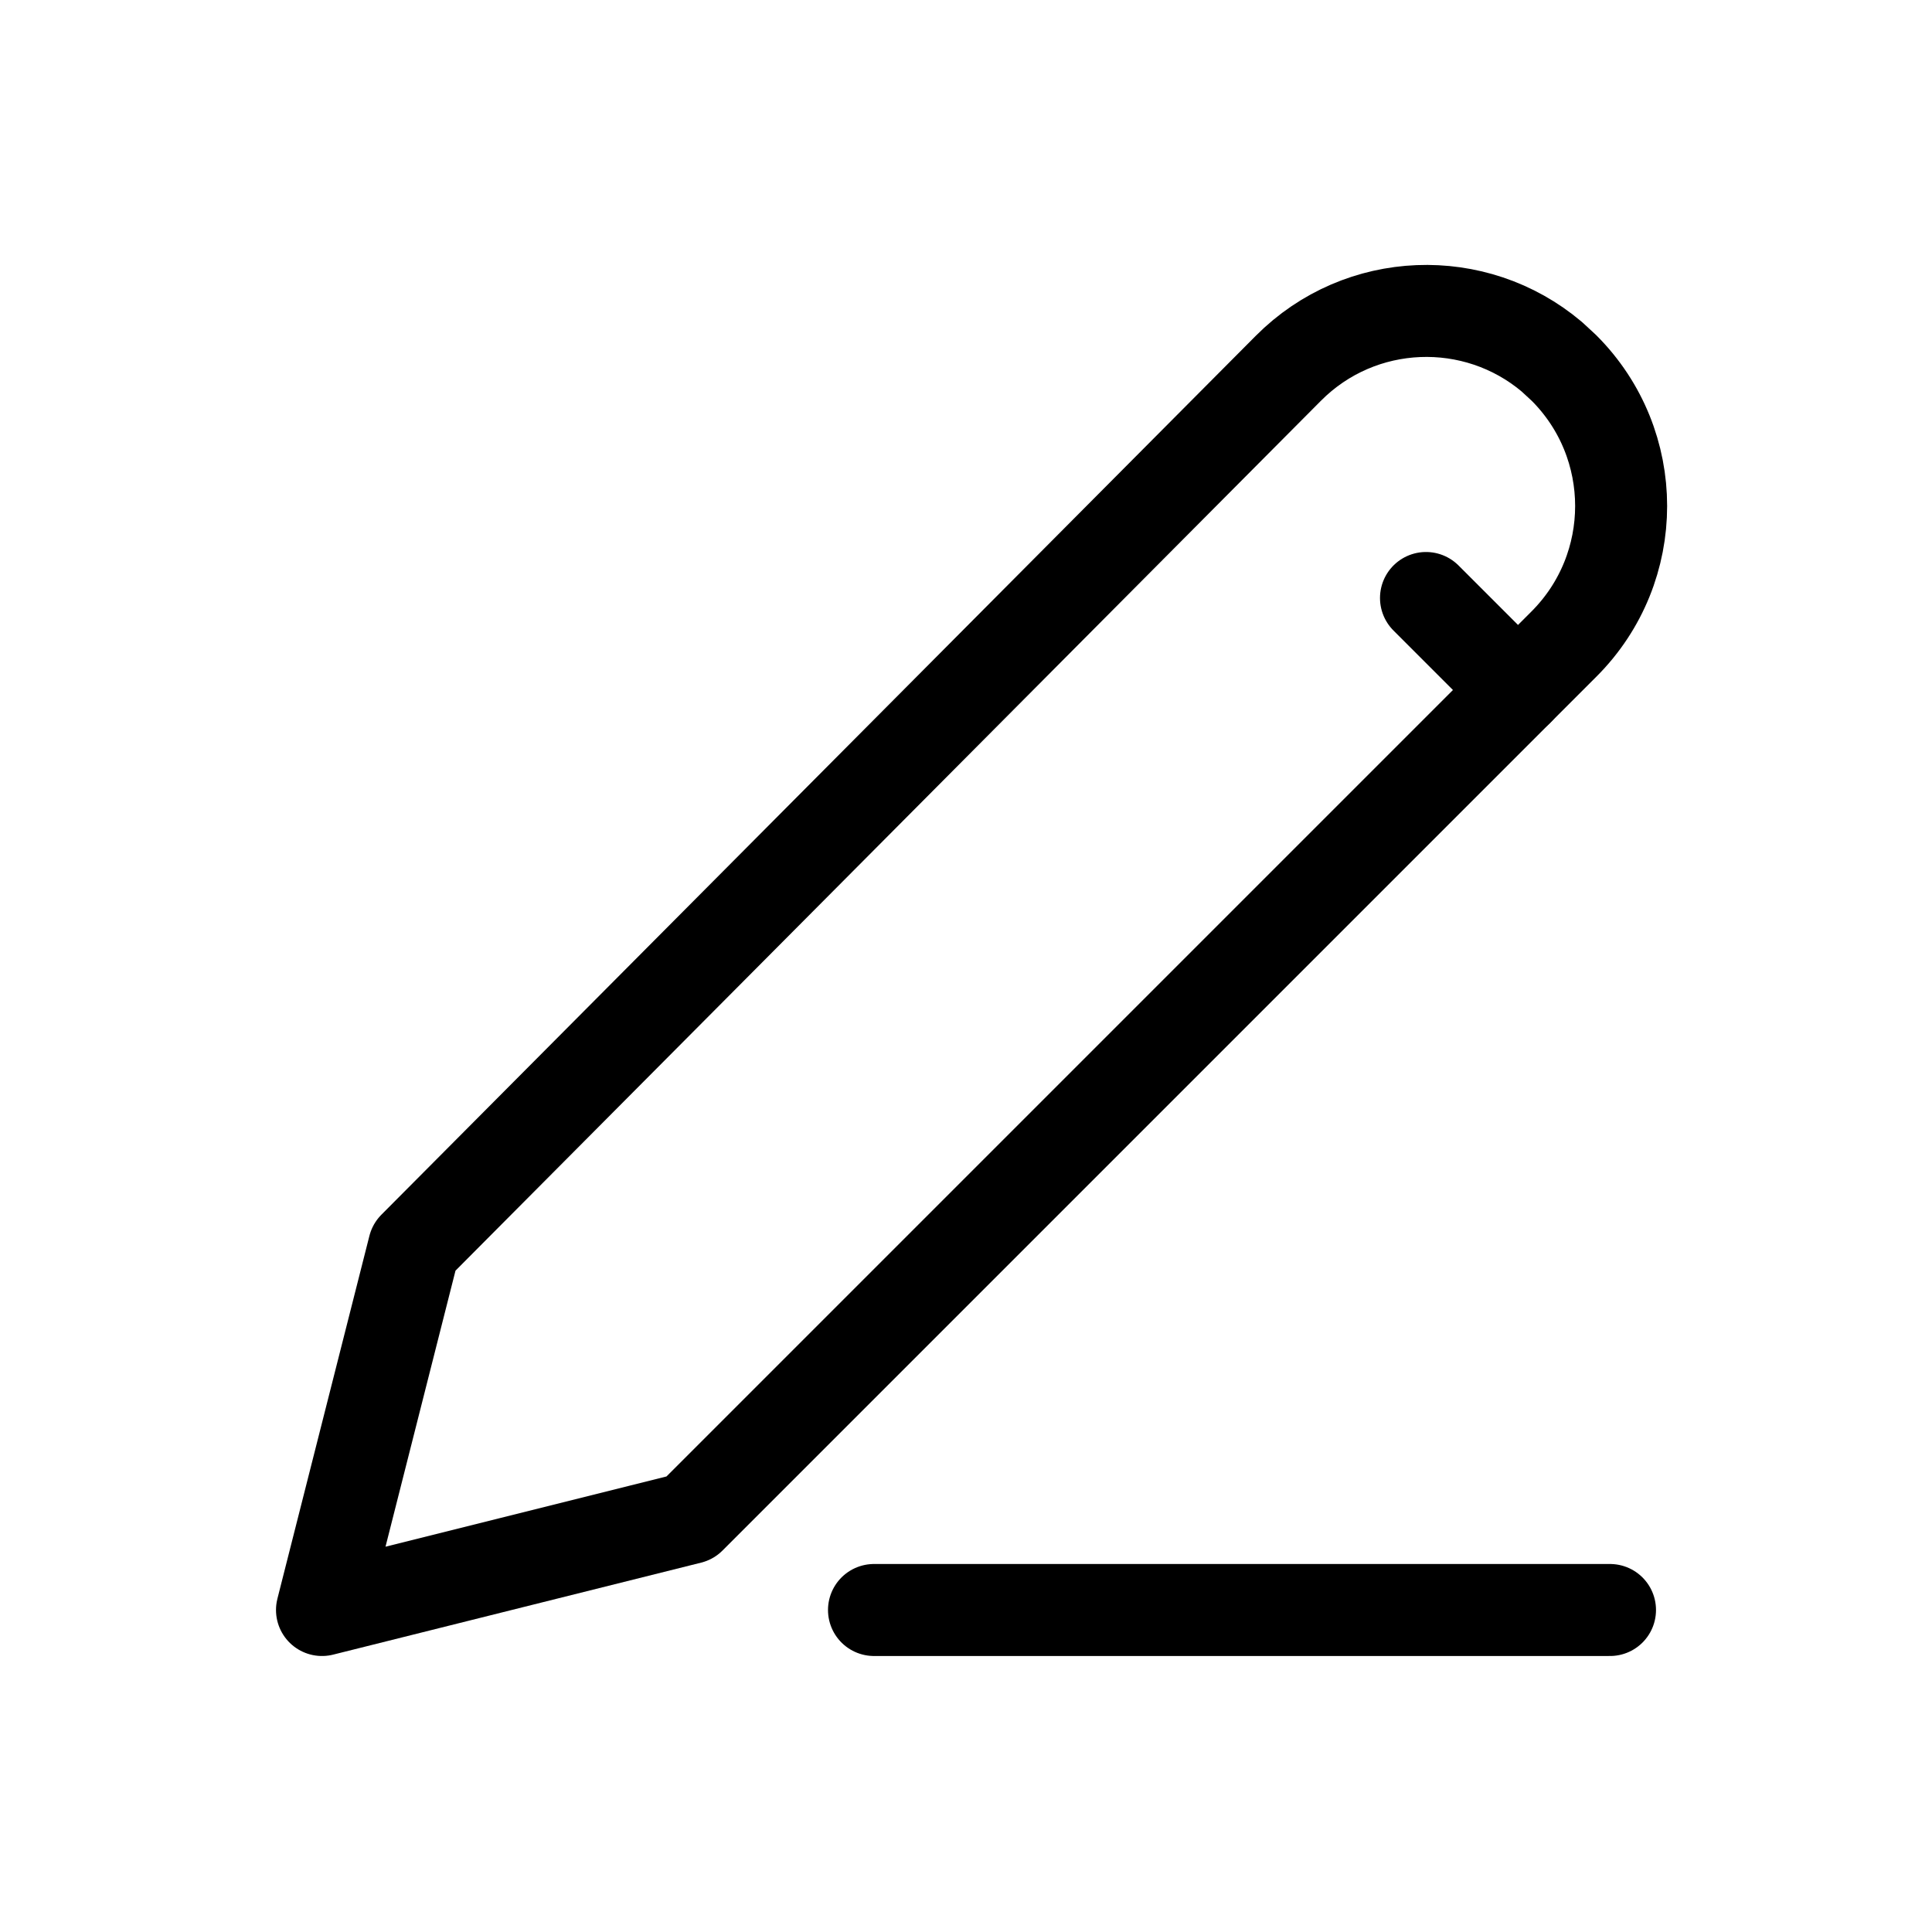
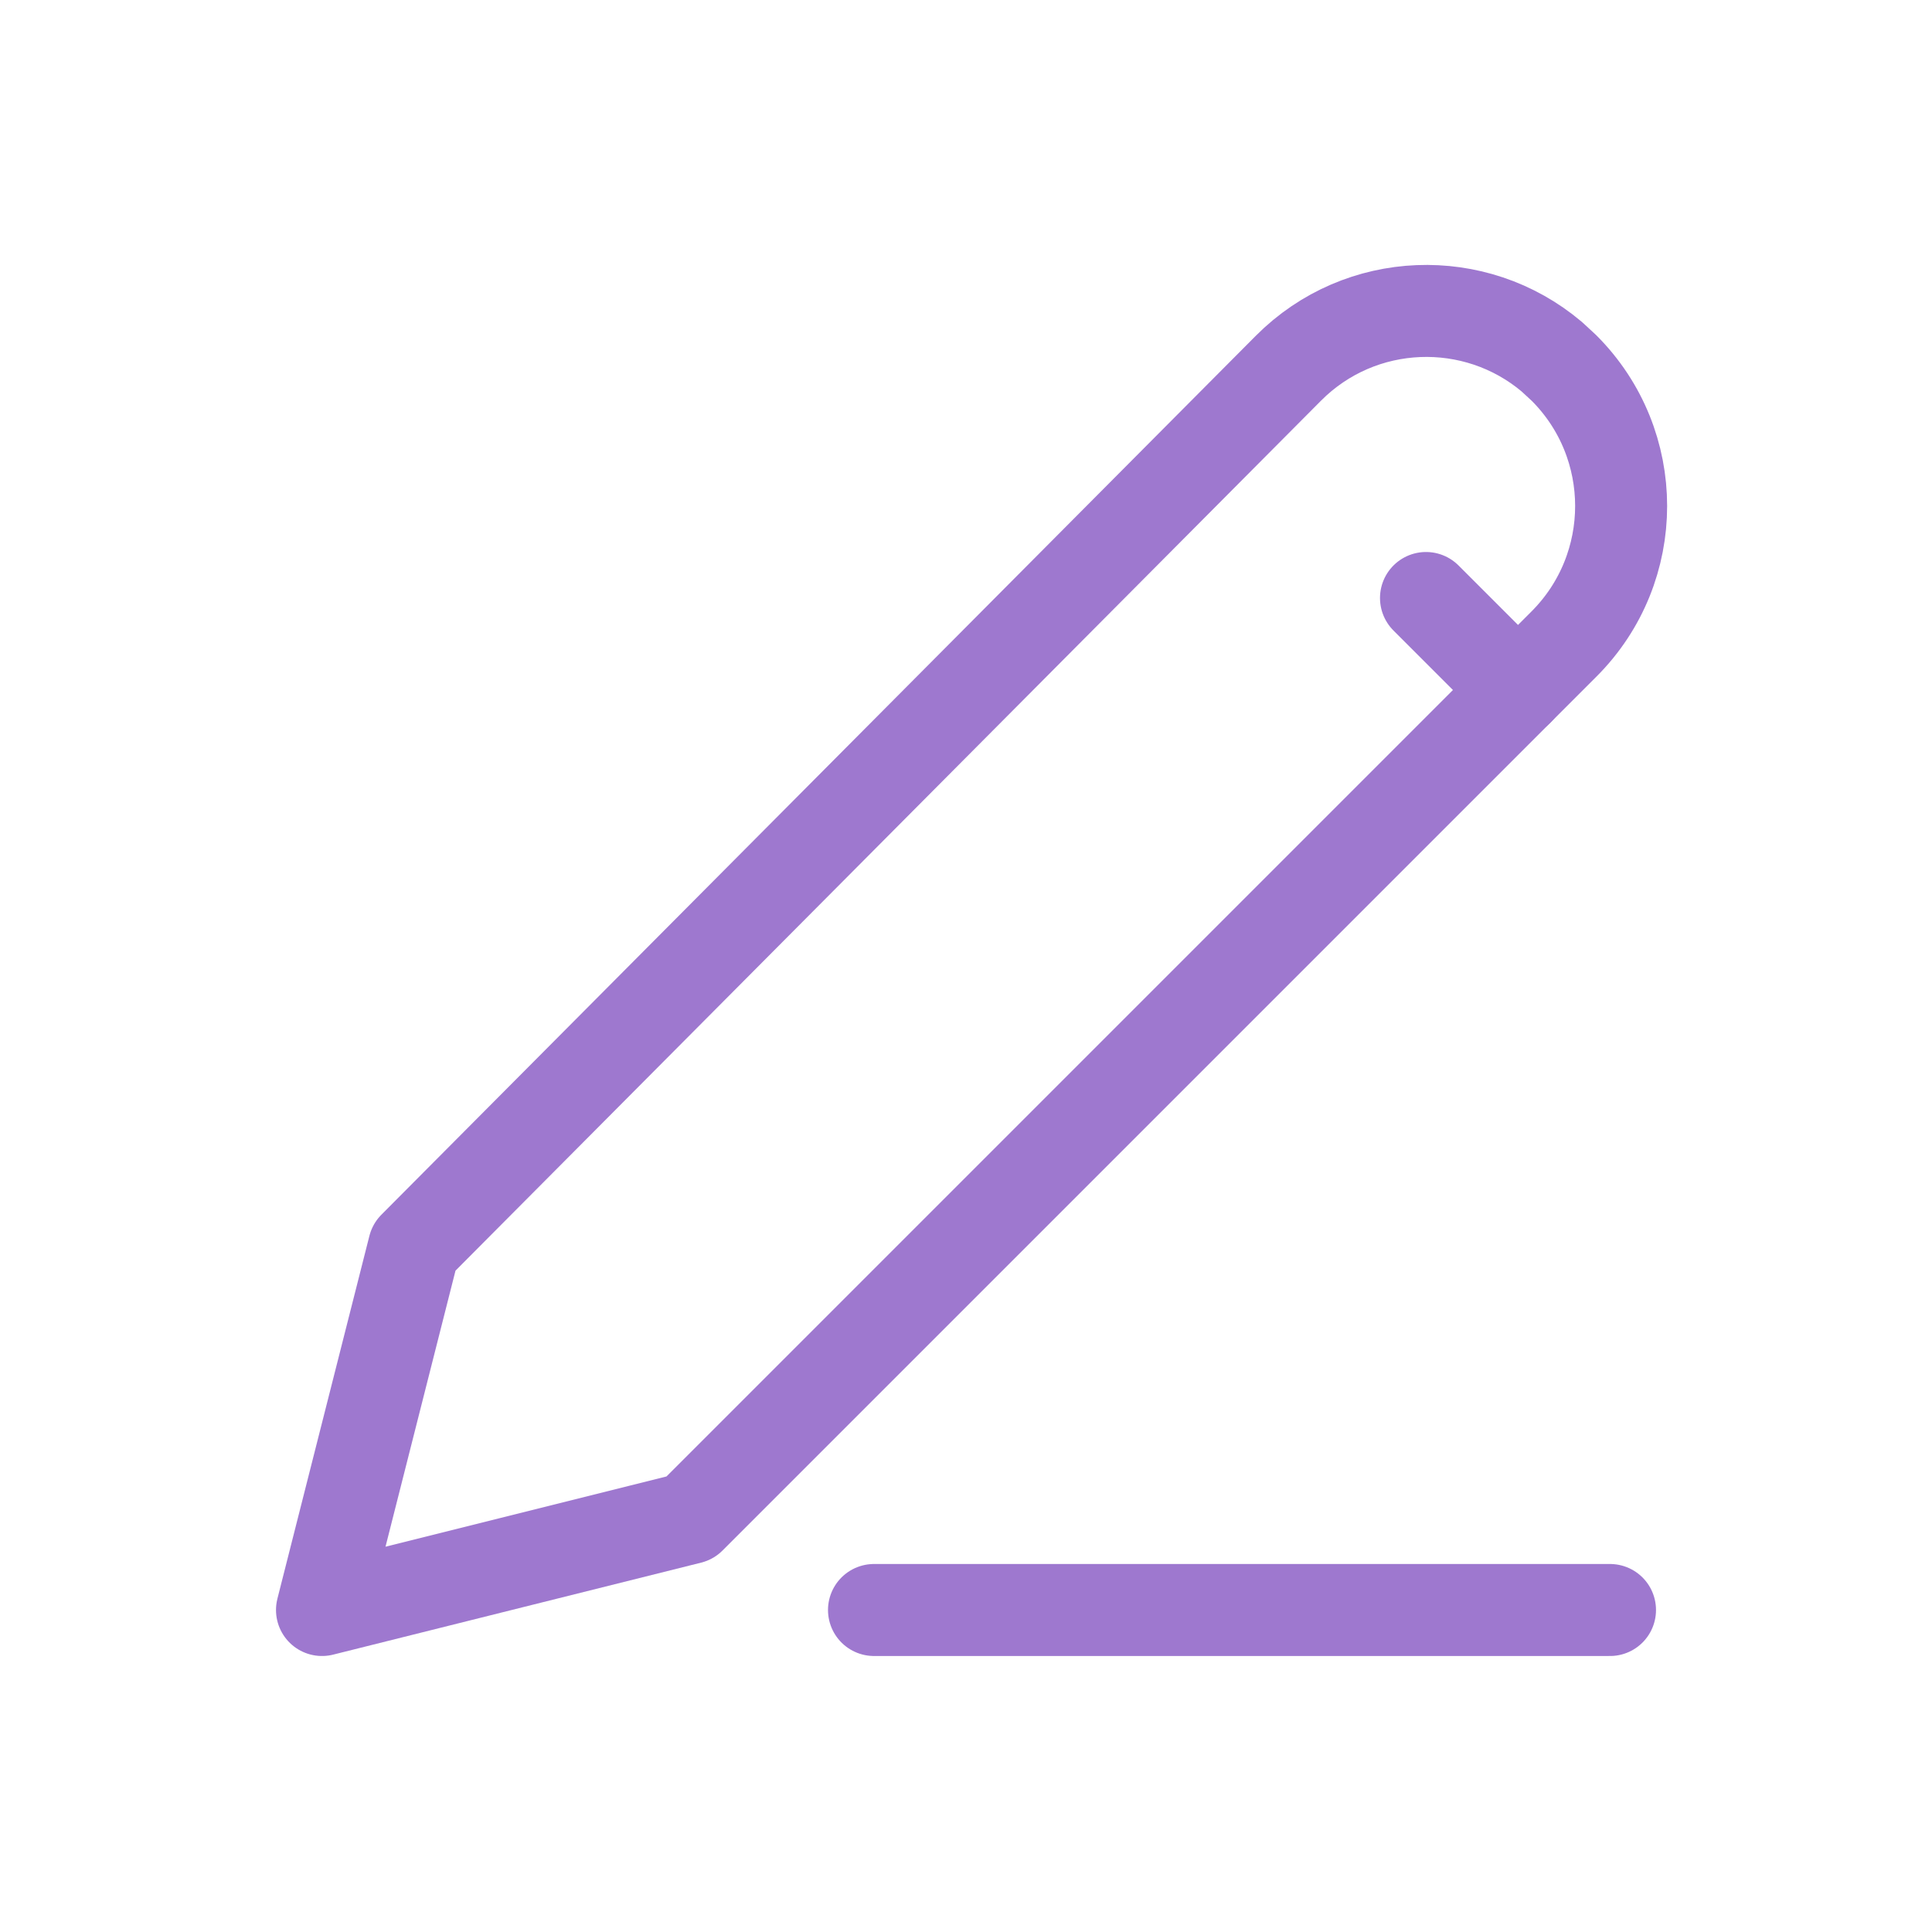
<svg xmlns="http://www.w3.org/2000/svg" height="21" viewBox="0 0 21 21" width="21">
-   <g fill="none" fill-rule="evenodd" stroke="currentColor" stroke-linecap="round" stroke-linejoin="round" transform="translate(3 3)">
+   <g fill="none" fill-rule="evenodd" stroke="#9e78cf" stroke-linecap="round" stroke-linejoin="round" transform="translate(3 3)">
    <path d="m14 1c.828.828.828 2.172 0 3l-9.5 9.5-4 1 1-3.944 9.504-9.553c.783-.787 2.031-.829 2.864-.125z" />
    <path d="m6.5 14.5h8" />
    <path d="m12.5 3.5 1 1" />
  </g>
</svg>
